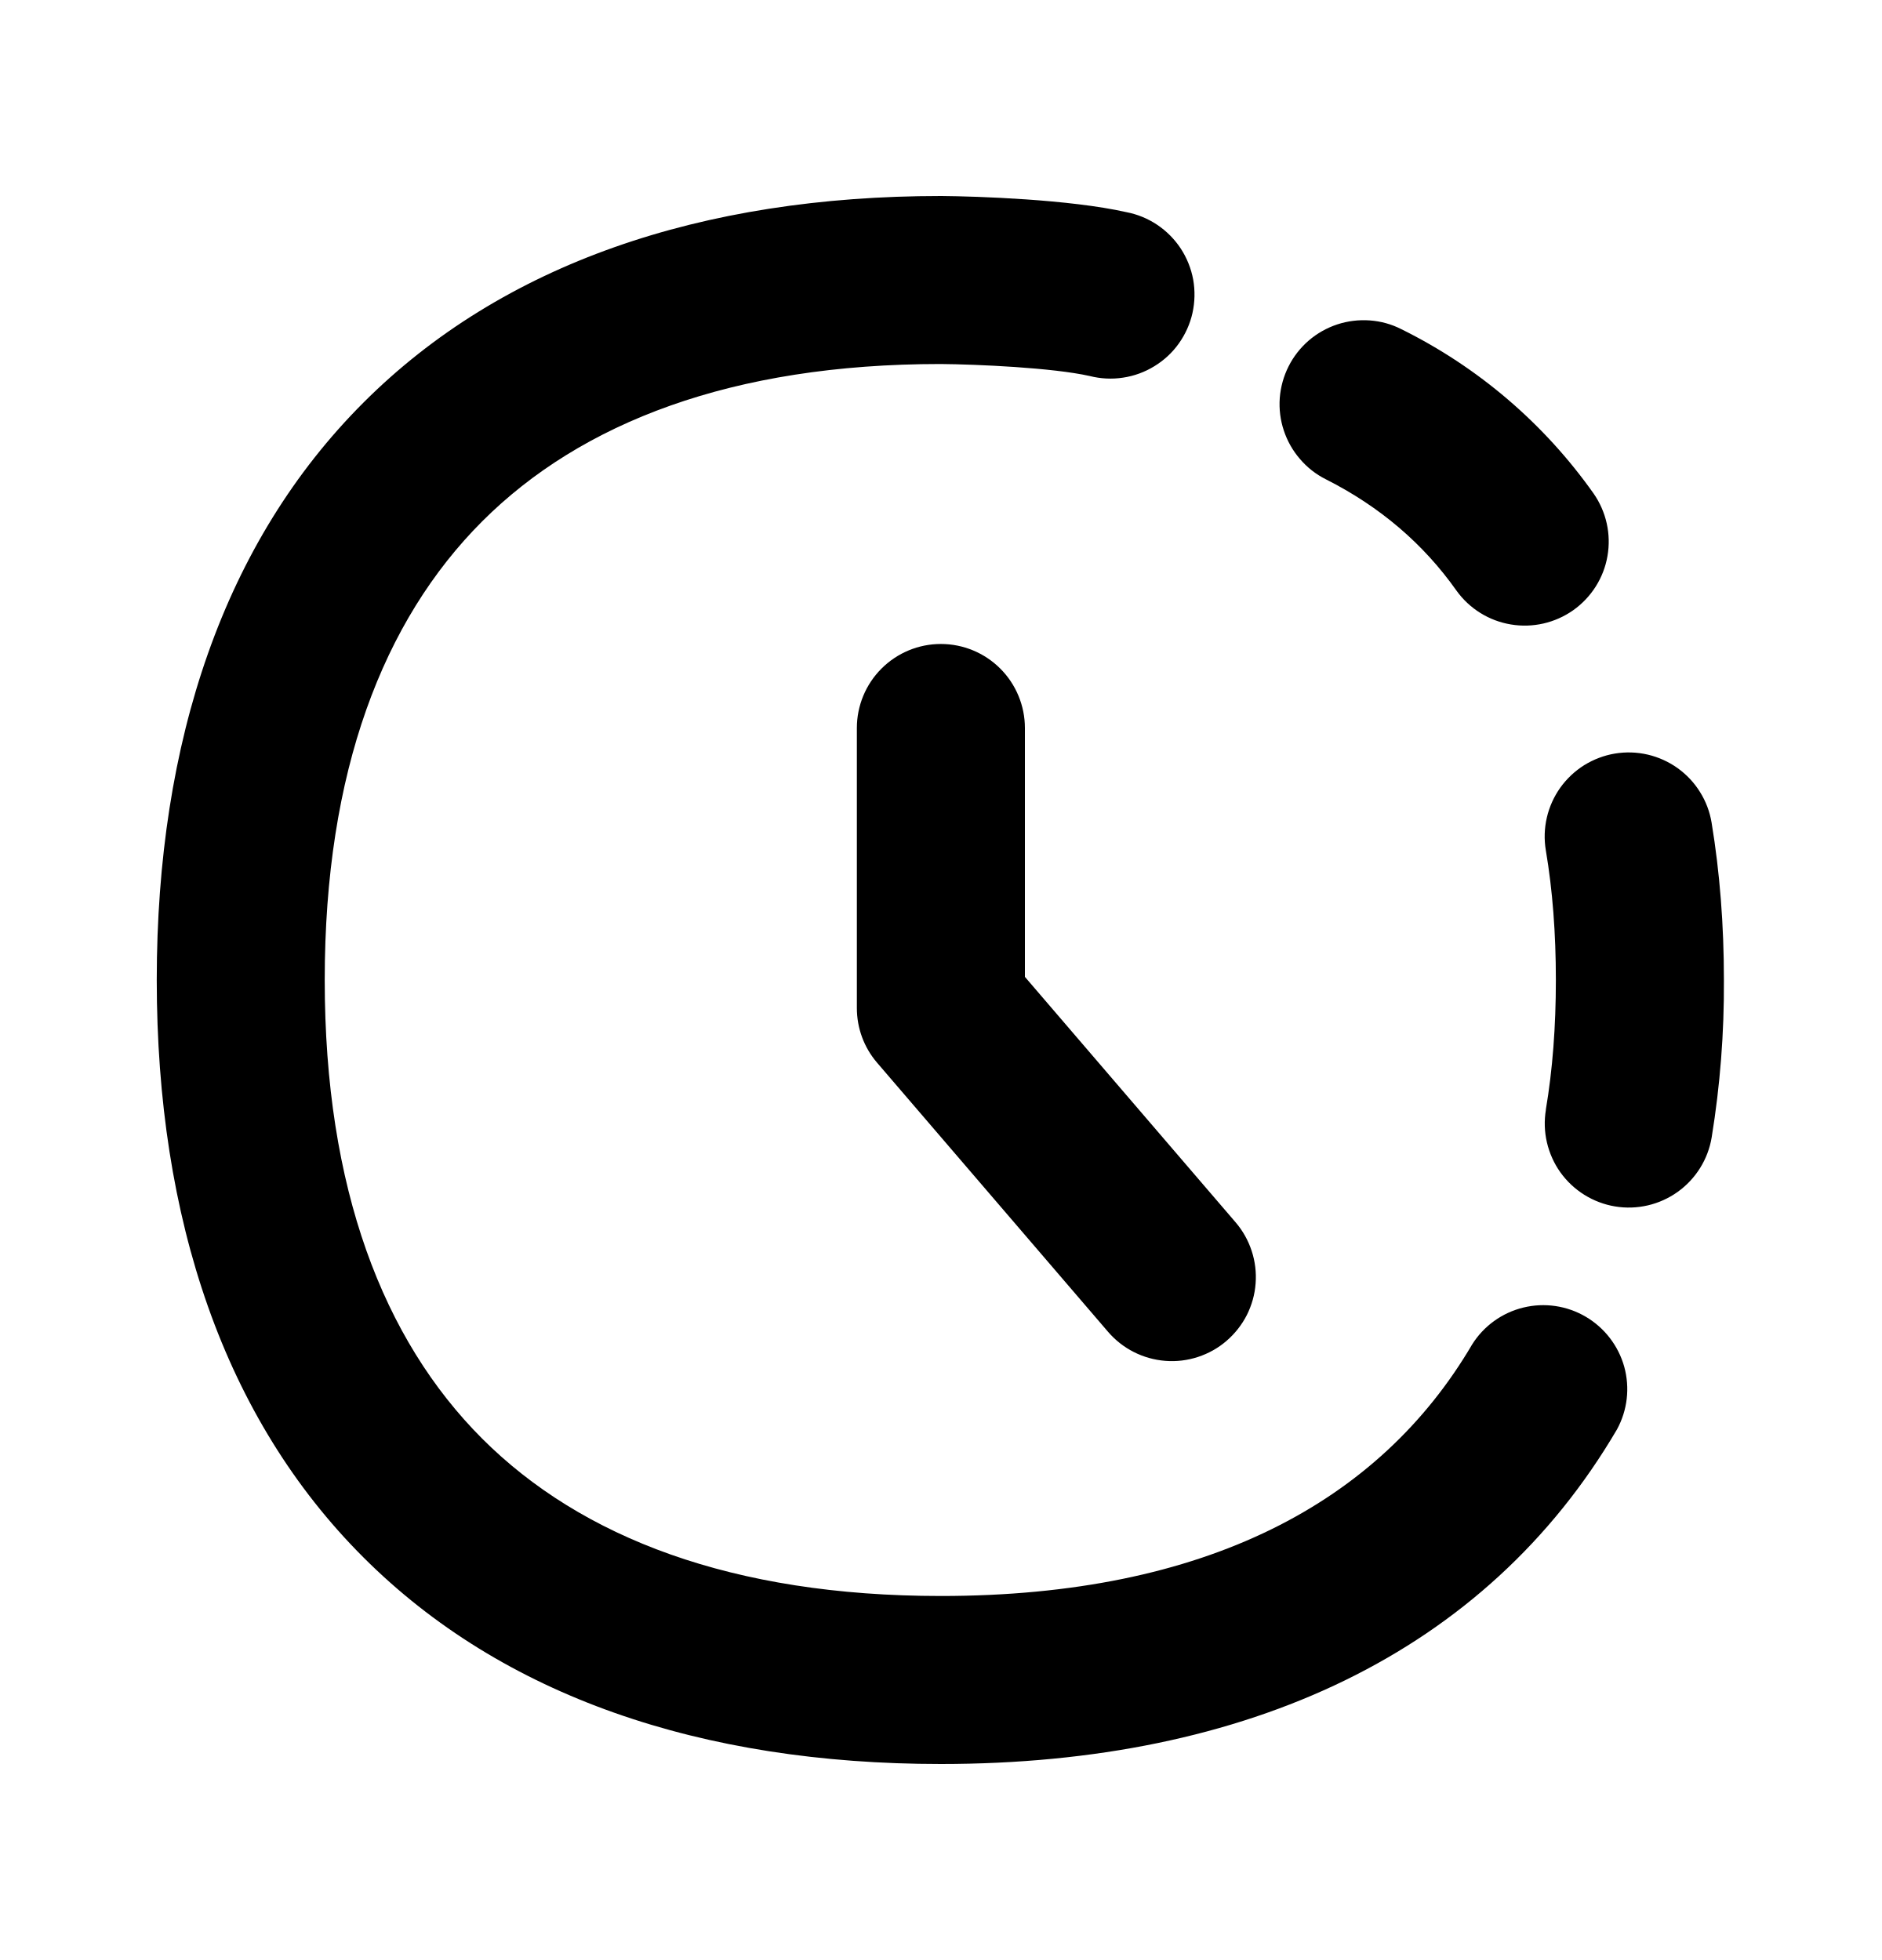
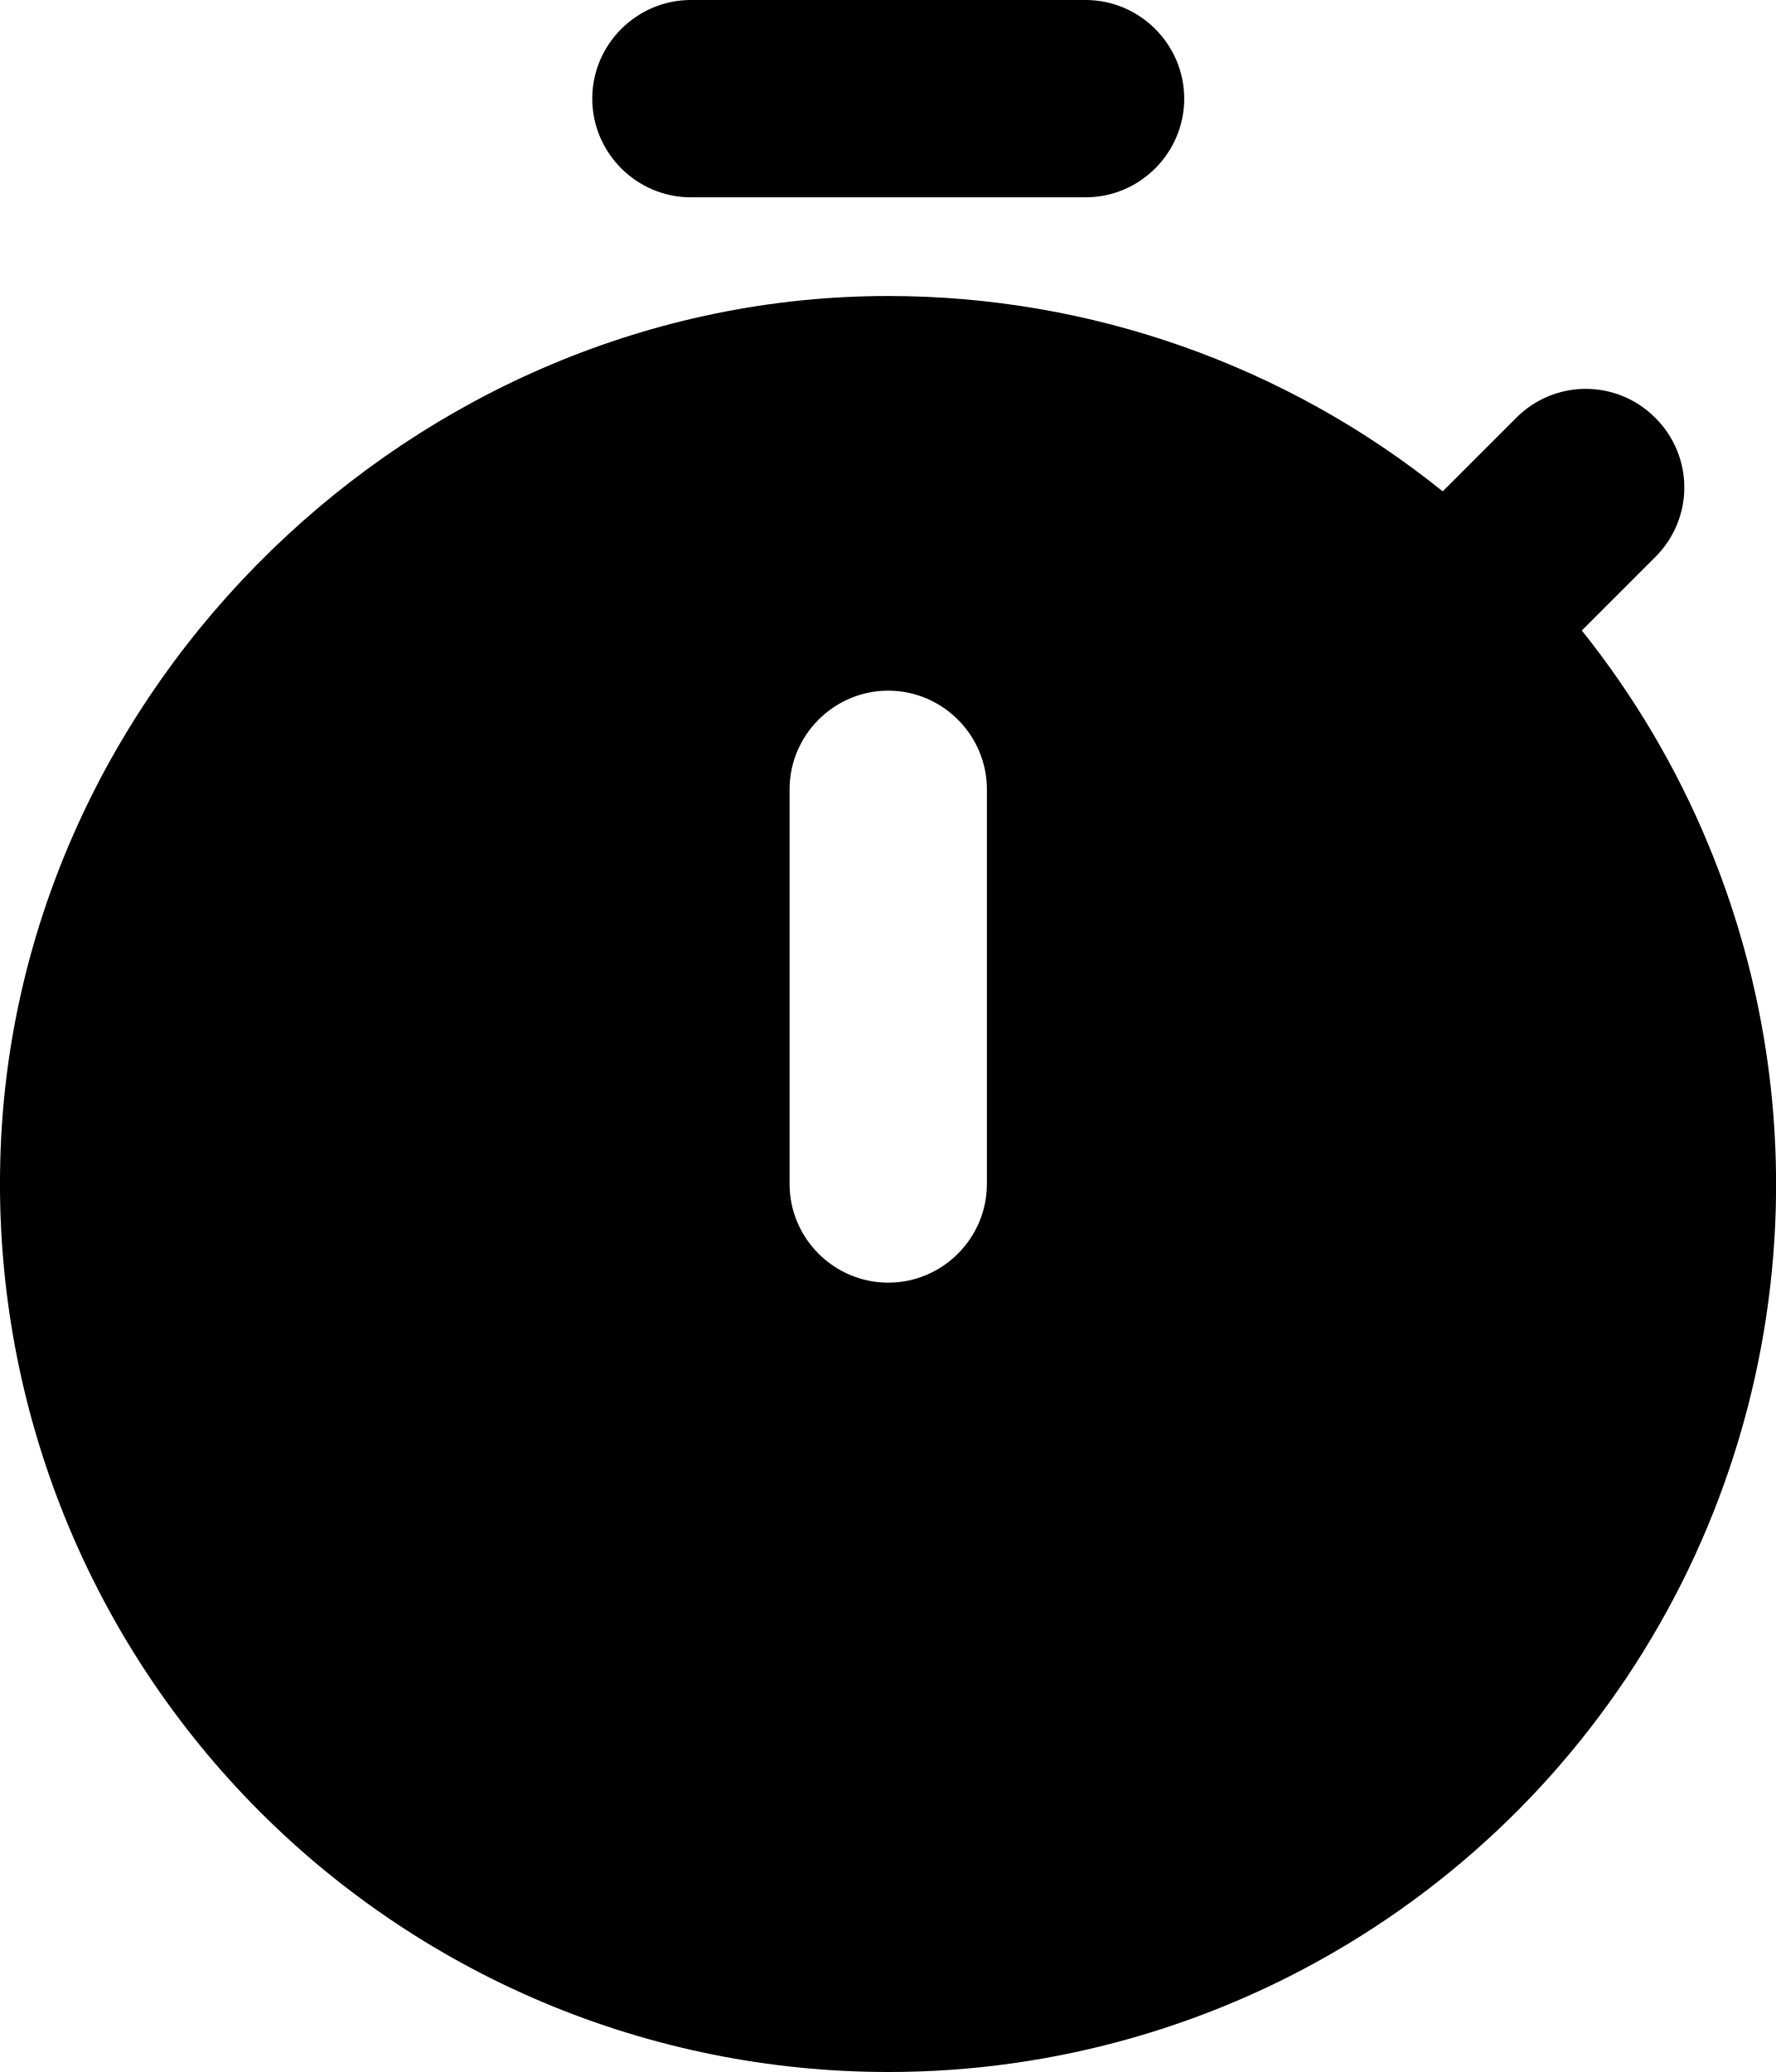
- <svg xmlns="http://www.w3.org/2000/svg" width="24" height="25" viewBox="0 0 24 25" fill="none">
-   <path fill-rule="evenodd" clip-rule="evenodd" d="M6.149 6.65C4.886 7.914 4.141 9.84 4.141 12.5C4.141 15.16 4.886 17.086 6.149 18.35C7.413 19.613 9.339 20.357 11.998 20.357C15.377 20.357 17.591 19.163 18.773 17.149C18.921 16.913 19.155 16.744 19.426 16.678C19.697 16.612 19.982 16.654 20.222 16.795C20.462 16.936 20.638 17.165 20.713 17.433C20.787 17.702 20.754 17.988 20.62 18.233C18.951 21.079 15.91 22.5 11.998 22.5C8.944 22.5 6.407 21.637 4.634 19.864C2.861 18.093 1.999 15.554 1.999 12.5C1.999 9.446 2.861 6.909 4.634 5.136C6.406 3.363 8.944 2.5 11.998 2.5H12.007C12.464 2.504 13.641 2.543 14.364 2.706C14.505 2.733 14.639 2.788 14.758 2.868C14.877 2.948 14.979 3.051 15.058 3.171C15.136 3.291 15.19 3.425 15.216 3.566C15.241 3.707 15.238 3.852 15.207 3.992C15.176 4.132 15.116 4.264 15.033 4.381C14.95 4.498 14.844 4.596 14.721 4.671C14.599 4.746 14.463 4.796 14.321 4.817C14.179 4.839 14.035 4.831 13.896 4.796C13.424 4.69 12.461 4.647 11.994 4.643C9.337 4.643 7.411 5.389 6.149 6.65ZM17.871 4.199C17.746 4.135 17.609 4.097 17.468 4.087C17.328 4.077 17.187 4.094 17.053 4.138C16.92 4.182 16.796 4.252 16.689 4.344C16.583 4.436 16.495 4.548 16.432 4.674C16.369 4.799 16.331 4.936 16.32 5.077C16.31 5.217 16.327 5.358 16.372 5.492C16.416 5.625 16.486 5.749 16.578 5.855C16.669 5.962 16.781 6.05 16.907 6.113C17.596 6.461 18.151 6.935 18.574 7.534C18.739 7.764 18.989 7.919 19.267 7.965C19.546 8.012 19.832 7.946 20.063 7.783C20.294 7.619 20.451 7.371 20.499 7.093C20.548 6.814 20.484 6.528 20.323 6.296C19.693 5.404 18.85 4.683 17.871 4.199ZM19.714 14.154C19.691 14.293 19.695 14.435 19.727 14.572C19.759 14.709 19.817 14.839 19.899 14.954C19.981 15.068 20.084 15.165 20.204 15.24C20.323 15.314 20.456 15.365 20.595 15.388C20.875 15.435 21.163 15.368 21.394 15.203C21.625 15.038 21.782 14.787 21.828 14.507C21.936 13.844 21.988 13.172 21.984 12.5C21.984 11.799 21.932 11.13 21.827 10.493C21.804 10.354 21.754 10.221 21.679 10.102C21.605 9.982 21.507 9.879 21.393 9.797C21.278 9.715 21.149 9.657 21.012 9.625C20.874 9.593 20.732 9.589 20.593 9.612C20.455 9.635 20.322 9.686 20.202 9.76C20.083 9.835 19.98 9.932 19.898 10.046C19.733 10.278 19.666 10.565 19.713 10.846C19.799 11.353 19.841 11.905 19.841 12.5C19.841 13.095 19.799 13.647 19.713 14.154H19.714ZM13.07 9.286C13.07 9.002 12.957 8.729 12.756 8.528C12.555 8.327 12.283 8.214 11.998 8.214C11.714 8.214 11.442 8.327 11.241 8.528C11.04 8.729 10.927 9.002 10.927 9.286V12.857C10.927 13.114 11.018 13.36 11.184 13.554L14.13 16.987C14.315 17.203 14.578 17.336 14.862 17.358C15.002 17.369 15.143 17.352 15.277 17.308C15.411 17.264 15.535 17.195 15.641 17.103C15.748 17.011 15.836 16.899 15.9 16.774C15.963 16.648 16.002 16.512 16.012 16.371C16.023 16.231 16.006 16.09 15.962 15.956C15.918 15.822 15.849 15.698 15.757 15.591L13.07 12.46V9.286Z" fill="currentColor" />
+ <svg xmlns="http://www.w3.org/2000/svg" width="18" height="21" viewBox="0 0 18 21" fill="none">
+   <path d="M7.003 2H11.003C11.553 2 12.003 1.55 12.003 1C12.003 0.45 11.553 0 11.003 0H7.003C6.453 0 6.003 0.45 6.003 1C6.003 1.55 6.453 2 7.003 2ZM16.033 6.39L16.783 5.64C16.968 5.454 17.072 5.202 17.072 4.94C17.072 4.678 16.968 4.426 16.783 4.24L16.773 4.23C16.587 4.045 16.335 3.941 16.073 3.941C15.811 3.941 15.559 4.045 15.373 4.23L14.623 4.98C13.031 3.698 11.048 3 9.003 3C4.203 3 0.123 6.96 0.003 11.76C-0.029 12.962 0.18 14.158 0.618 15.278C1.056 16.398 1.714 17.418 2.553 18.28C3.392 19.141 4.395 19.826 5.503 20.293C6.611 20.76 7.801 21 9.003 21C10.697 21.001 12.358 20.523 13.792 19.622C15.227 18.721 16.378 17.433 17.113 15.906C17.847 14.379 18.136 12.676 17.945 10.992C17.754 9.309 17.091 7.713 16.033 6.39ZM10.003 12C10.003 12.55 9.553 13 9.003 13C8.453 13 8.003 12.55 8.003 12V8C8.003 7.45 8.453 7 9.003 7C9.553 7 10.003 7.45 10.003 8V12Z" fill="currentColor" />
</svg>
